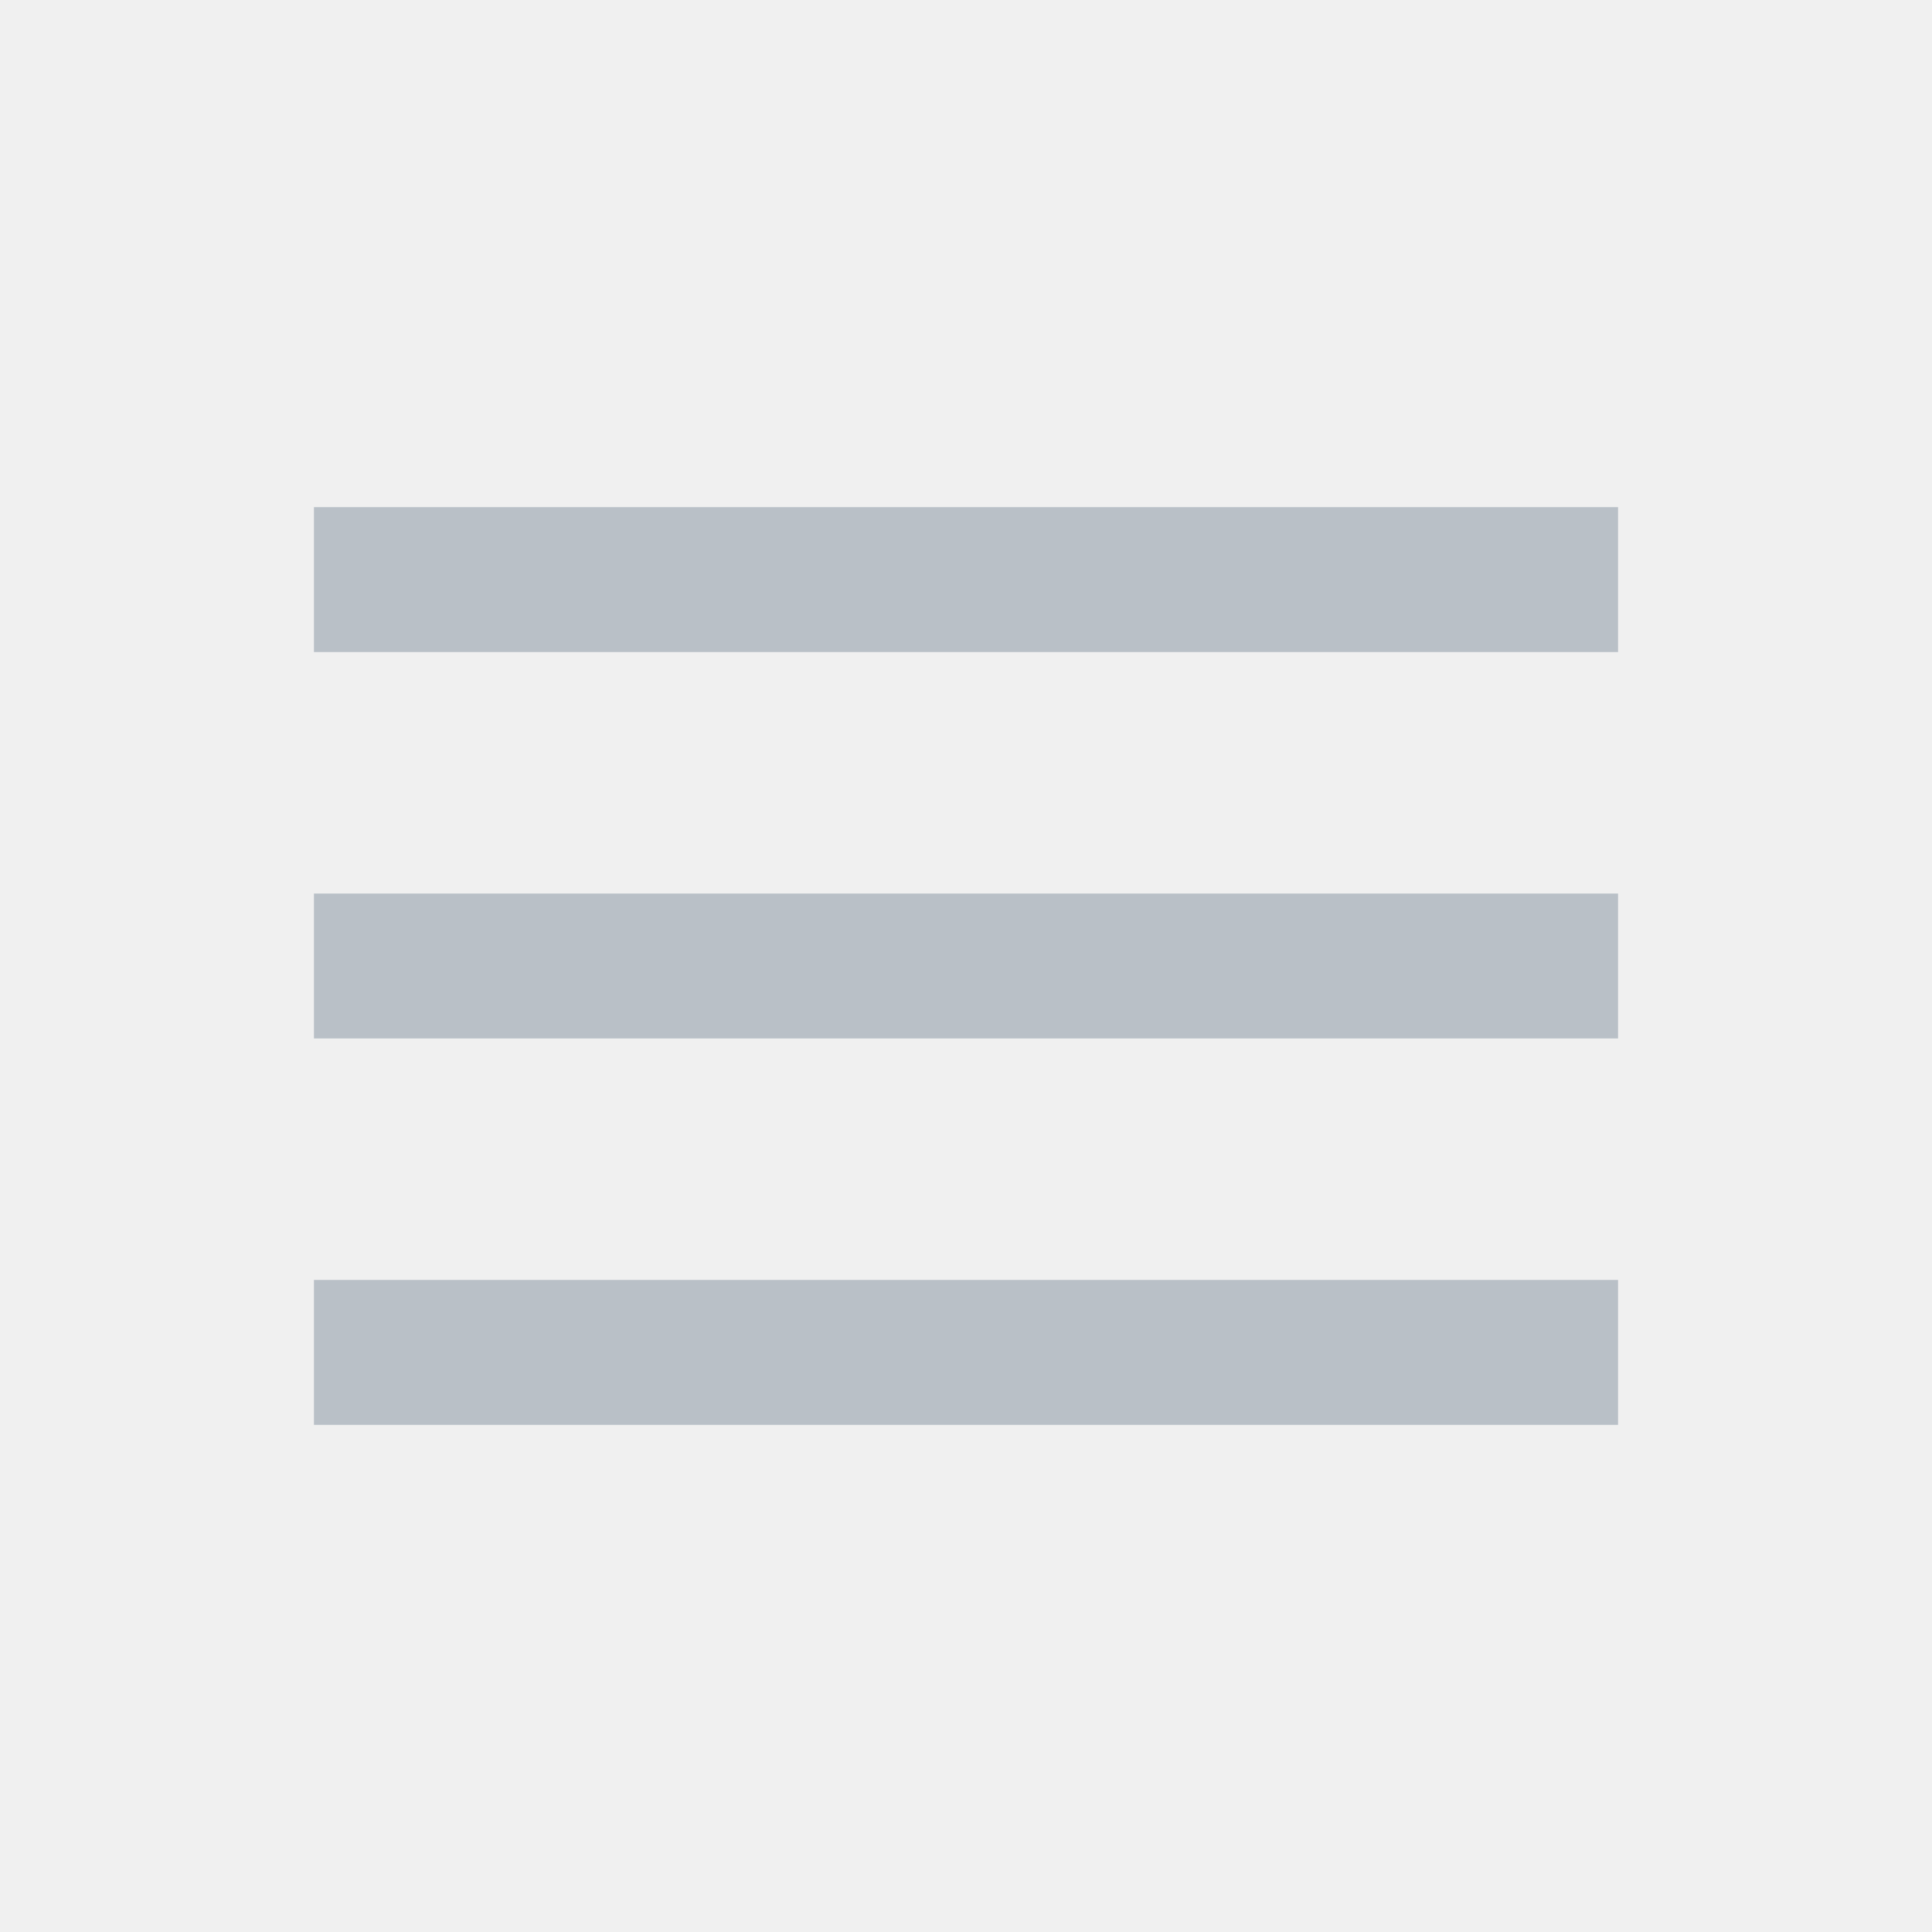
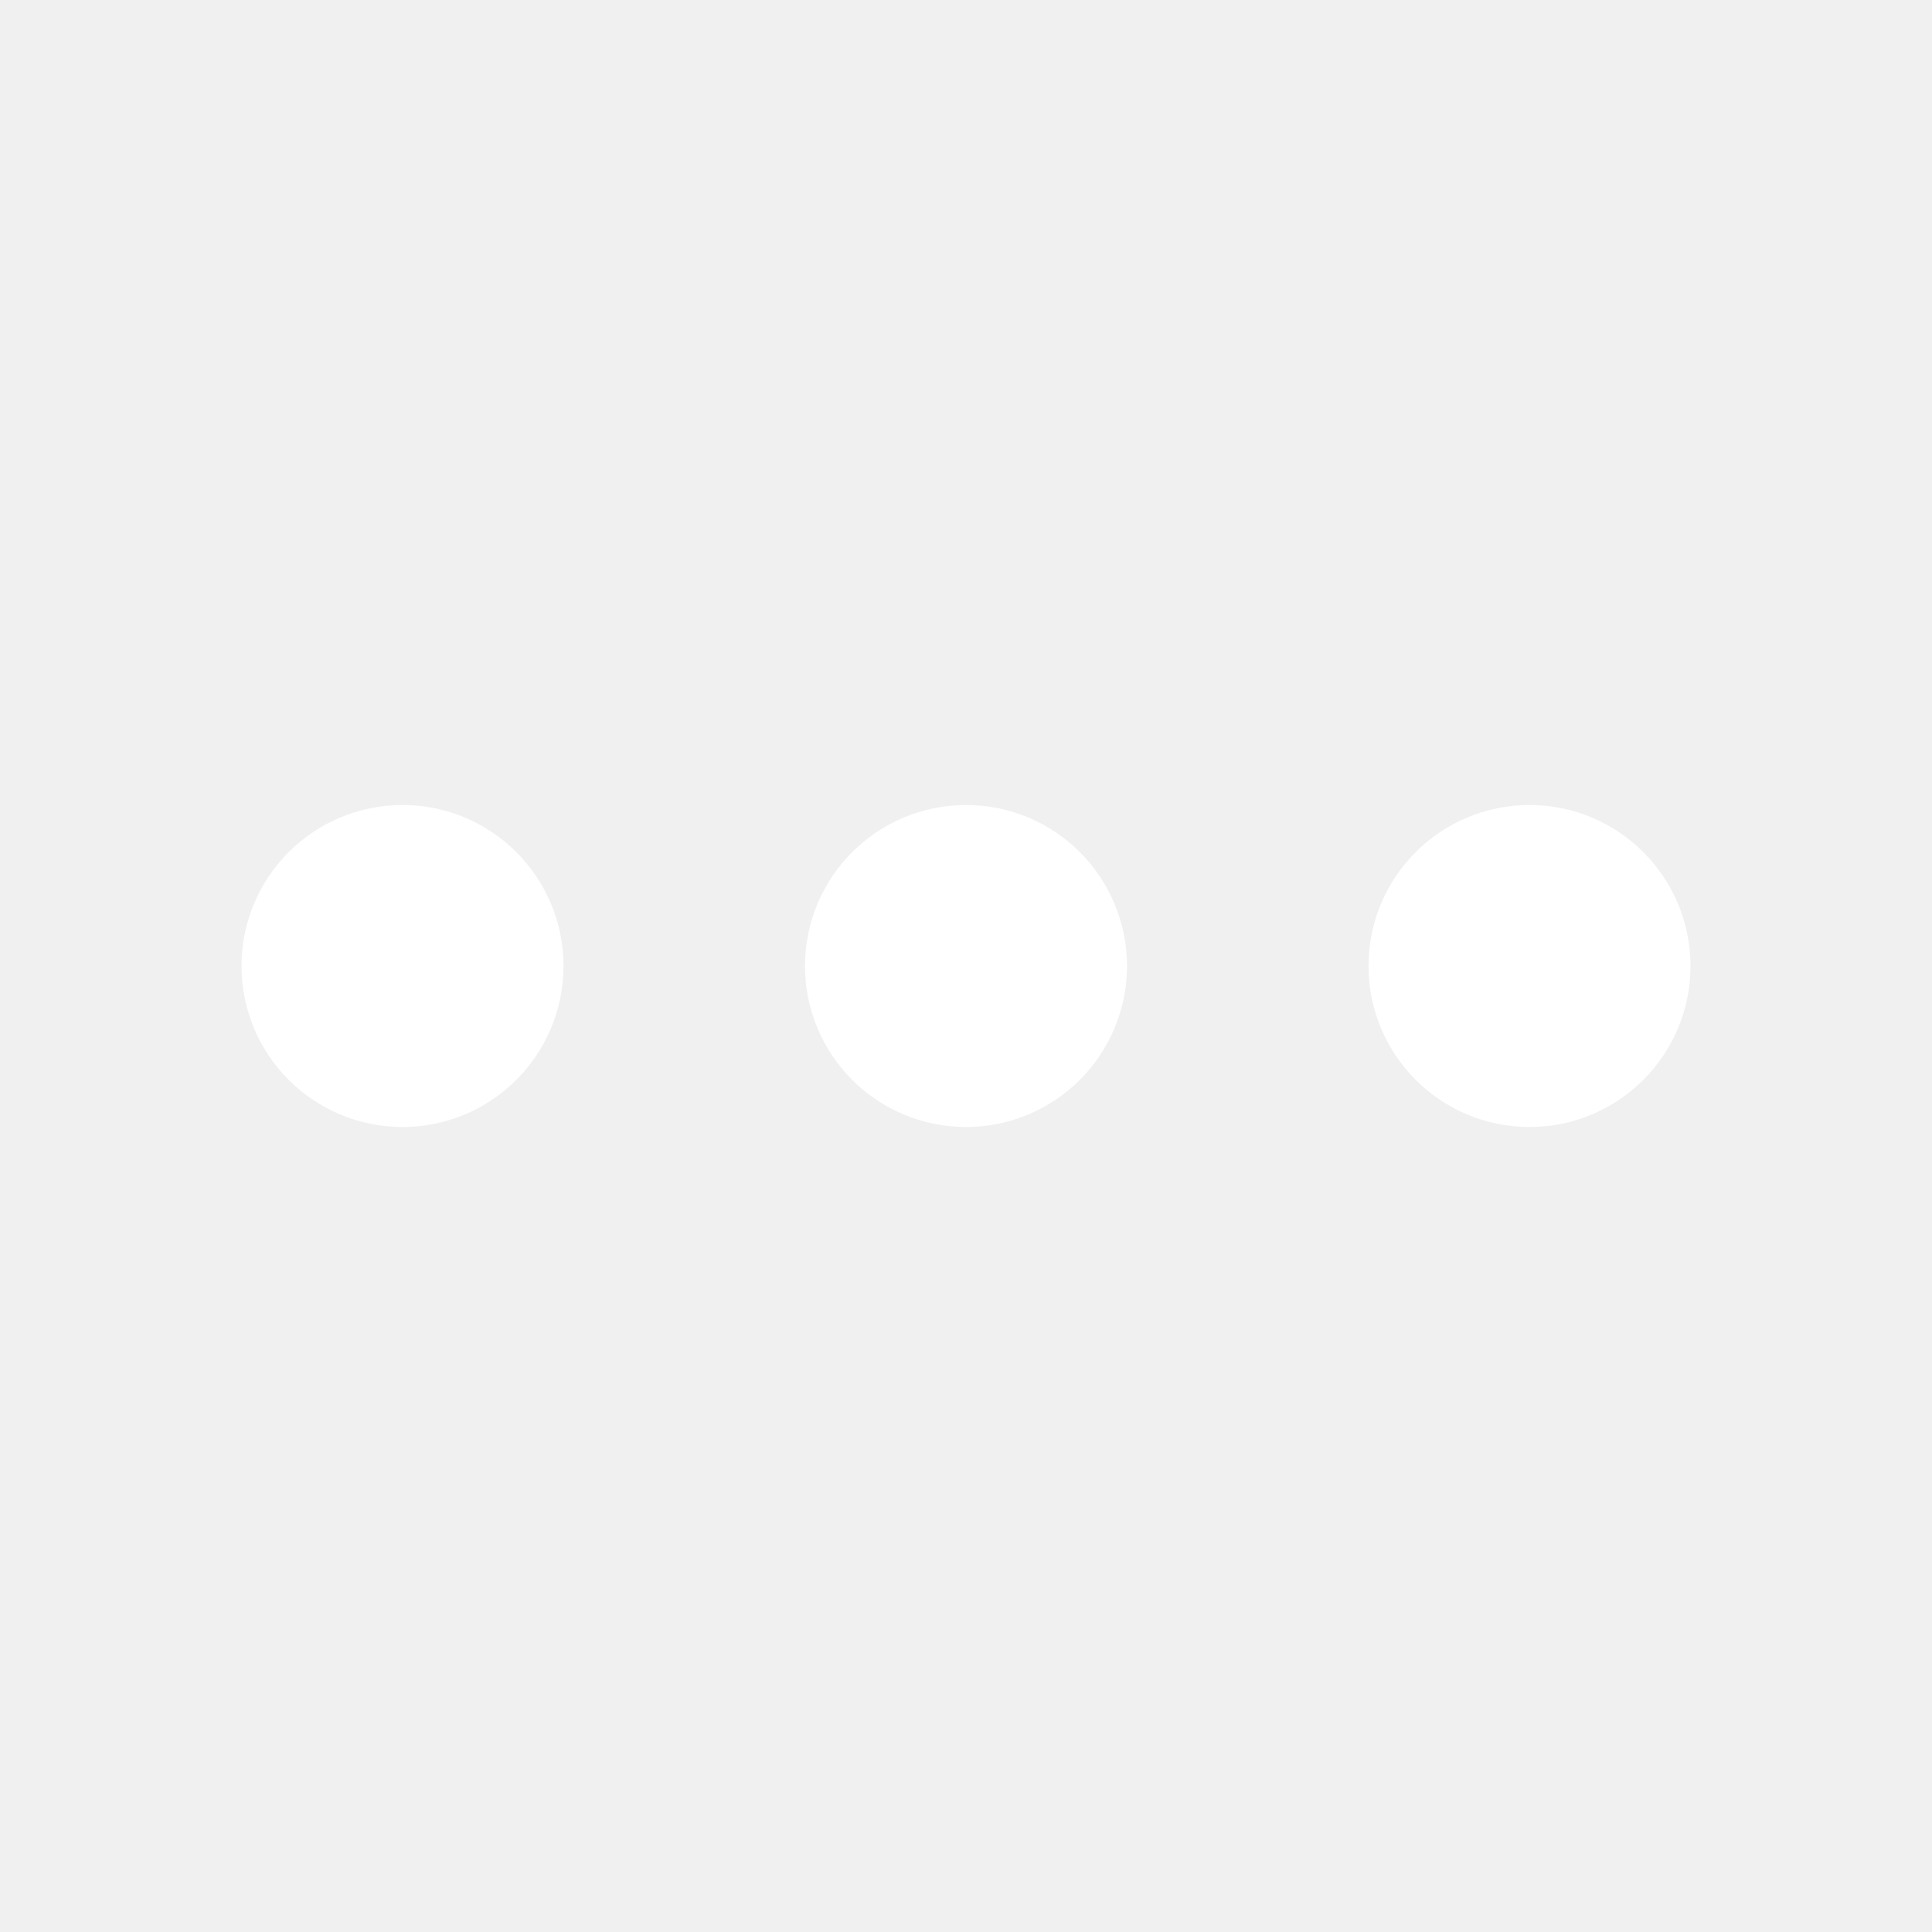
- <svg xmlns="http://www.w3.org/2000/svg" viewBox="0 0 20 20" fill="none" stroke="#b9c0c7" stroke-width="1.5" stroke-linecap="square" stroke-linejoin="miter">
-   <path d="M4 6h12M4 10h12M4 14h12" />
+ <svg xmlns="http://www.w3.org/2000/svg" viewBox="0 0 24 24" fill="none" stroke="#ffffff" stroke-width="2" stroke-linecap="round" stroke-linejoin="round">
+   <circle cx="12" cy="12" r="1" />
+   <circle cx="19" cy="12" r="1" />
+   <circle cx="5" cy="12" r="1" />
</svg>
